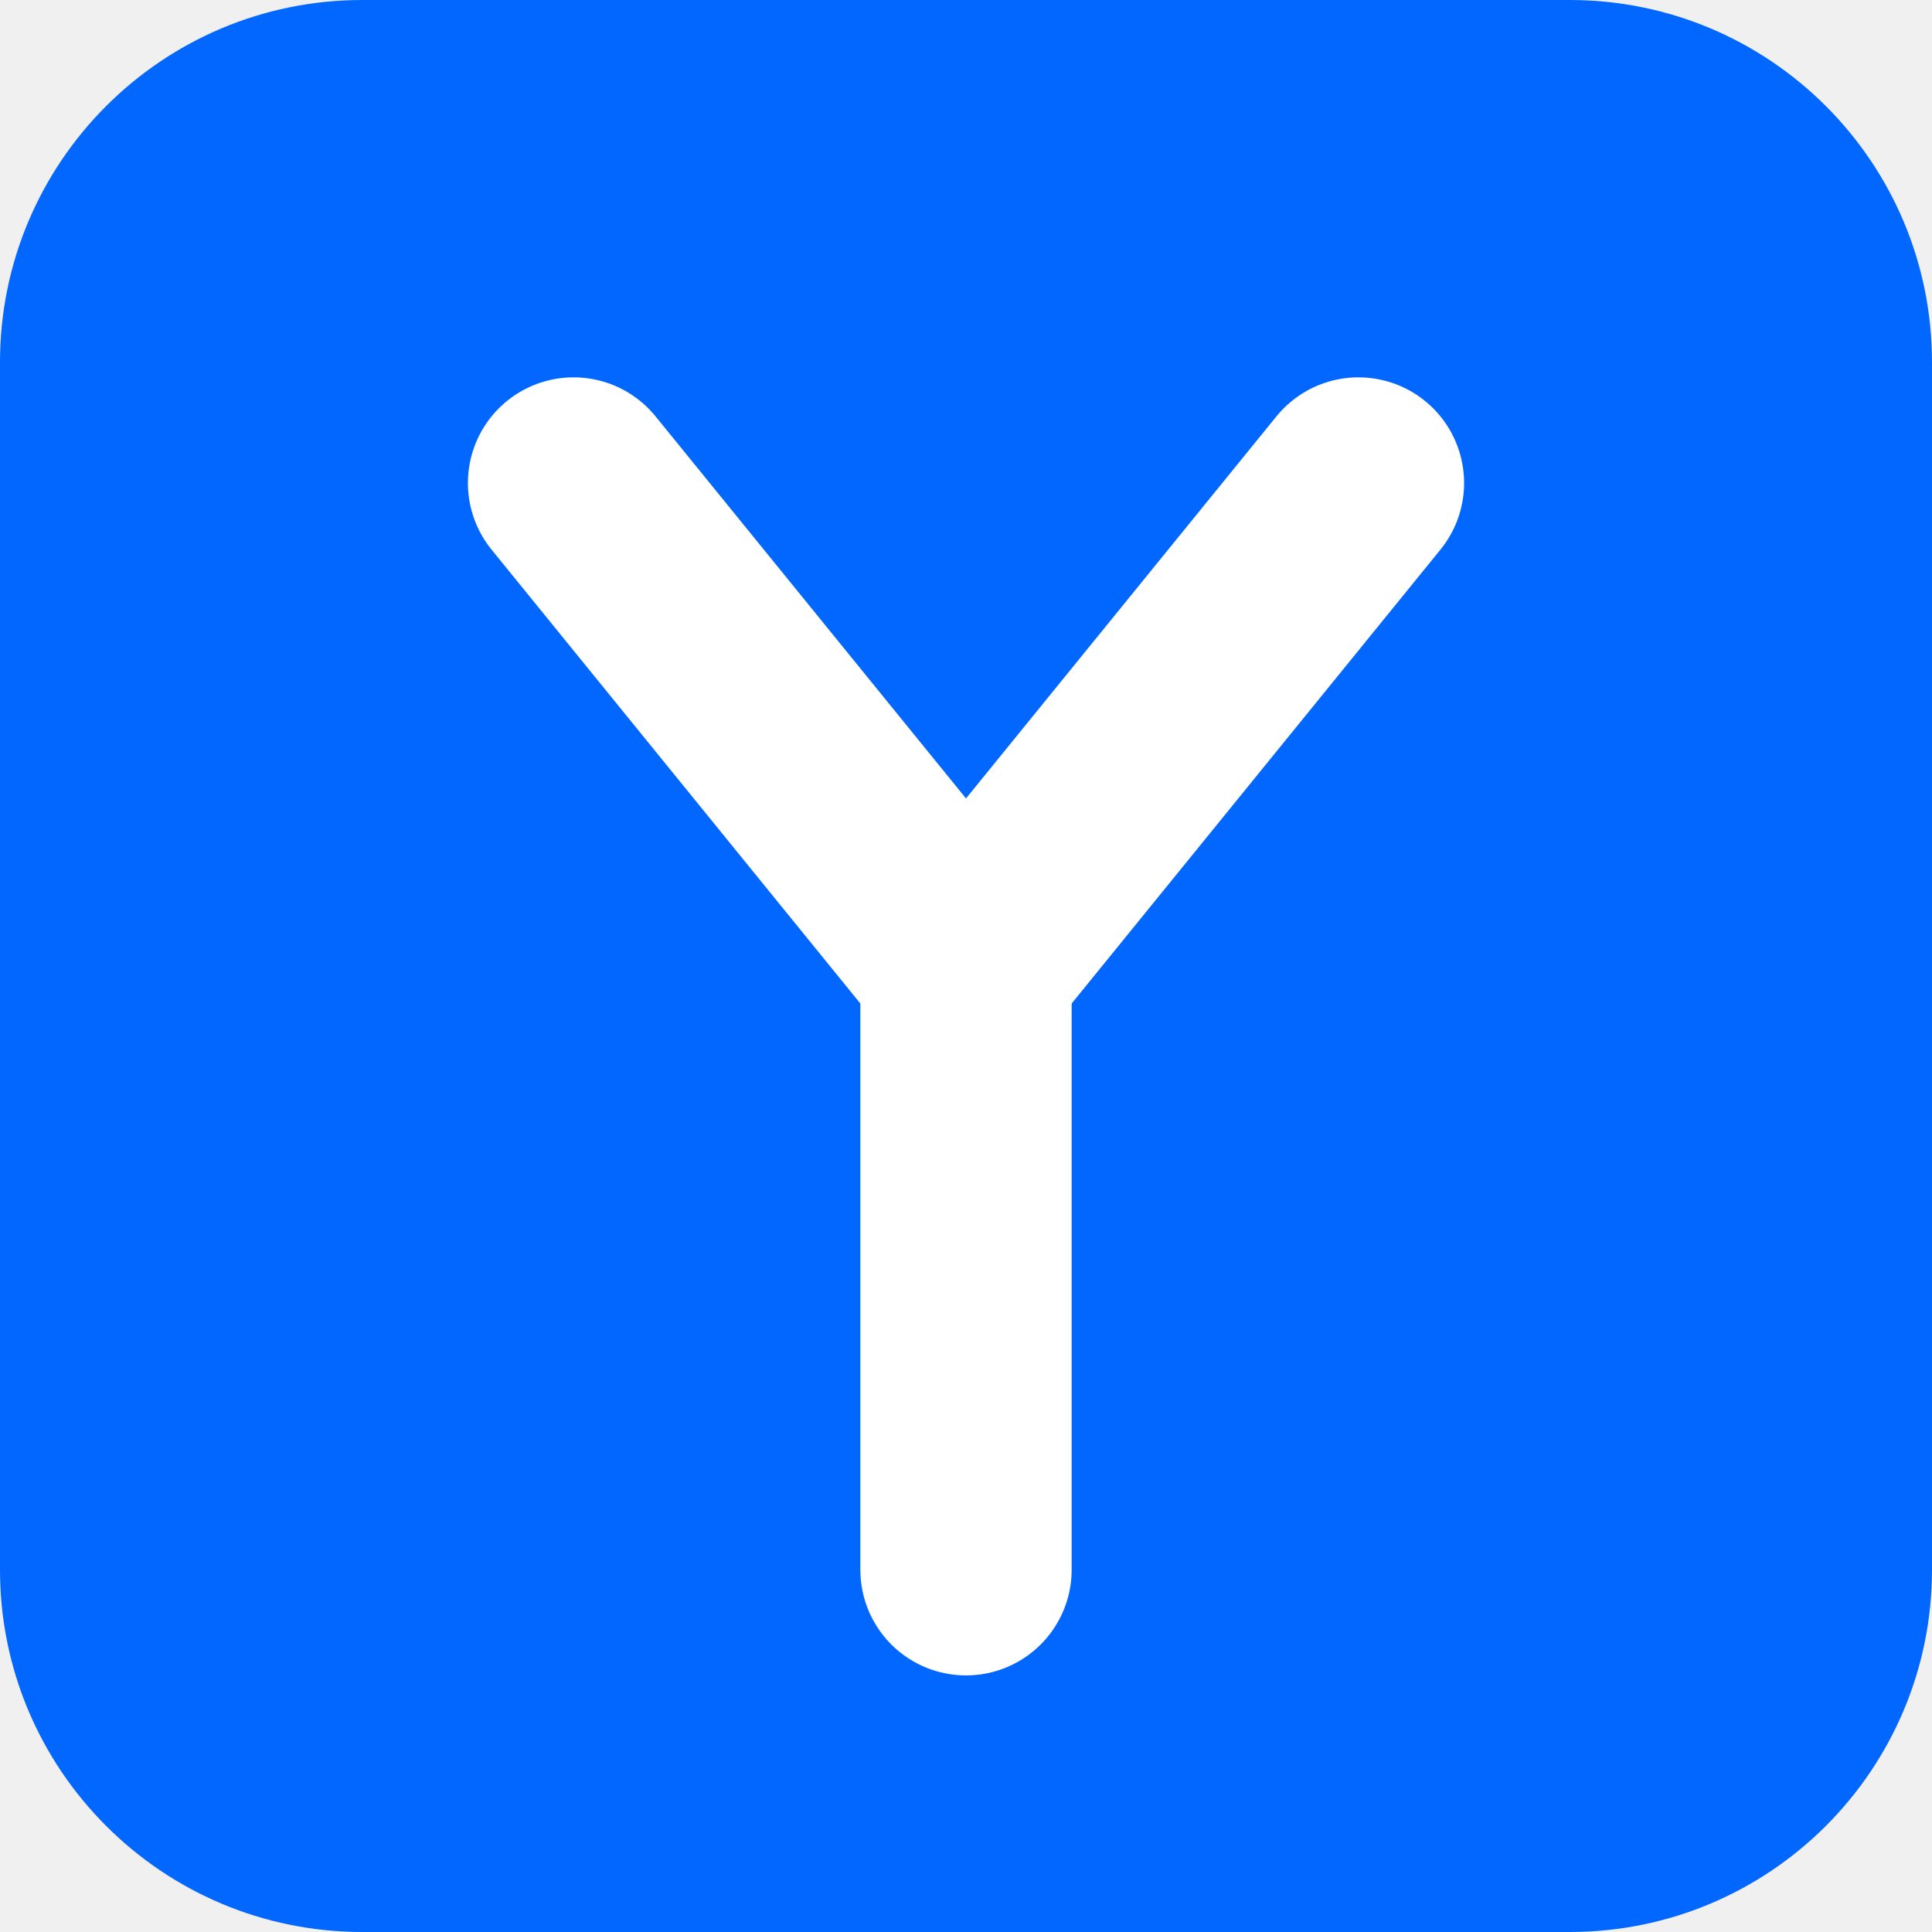
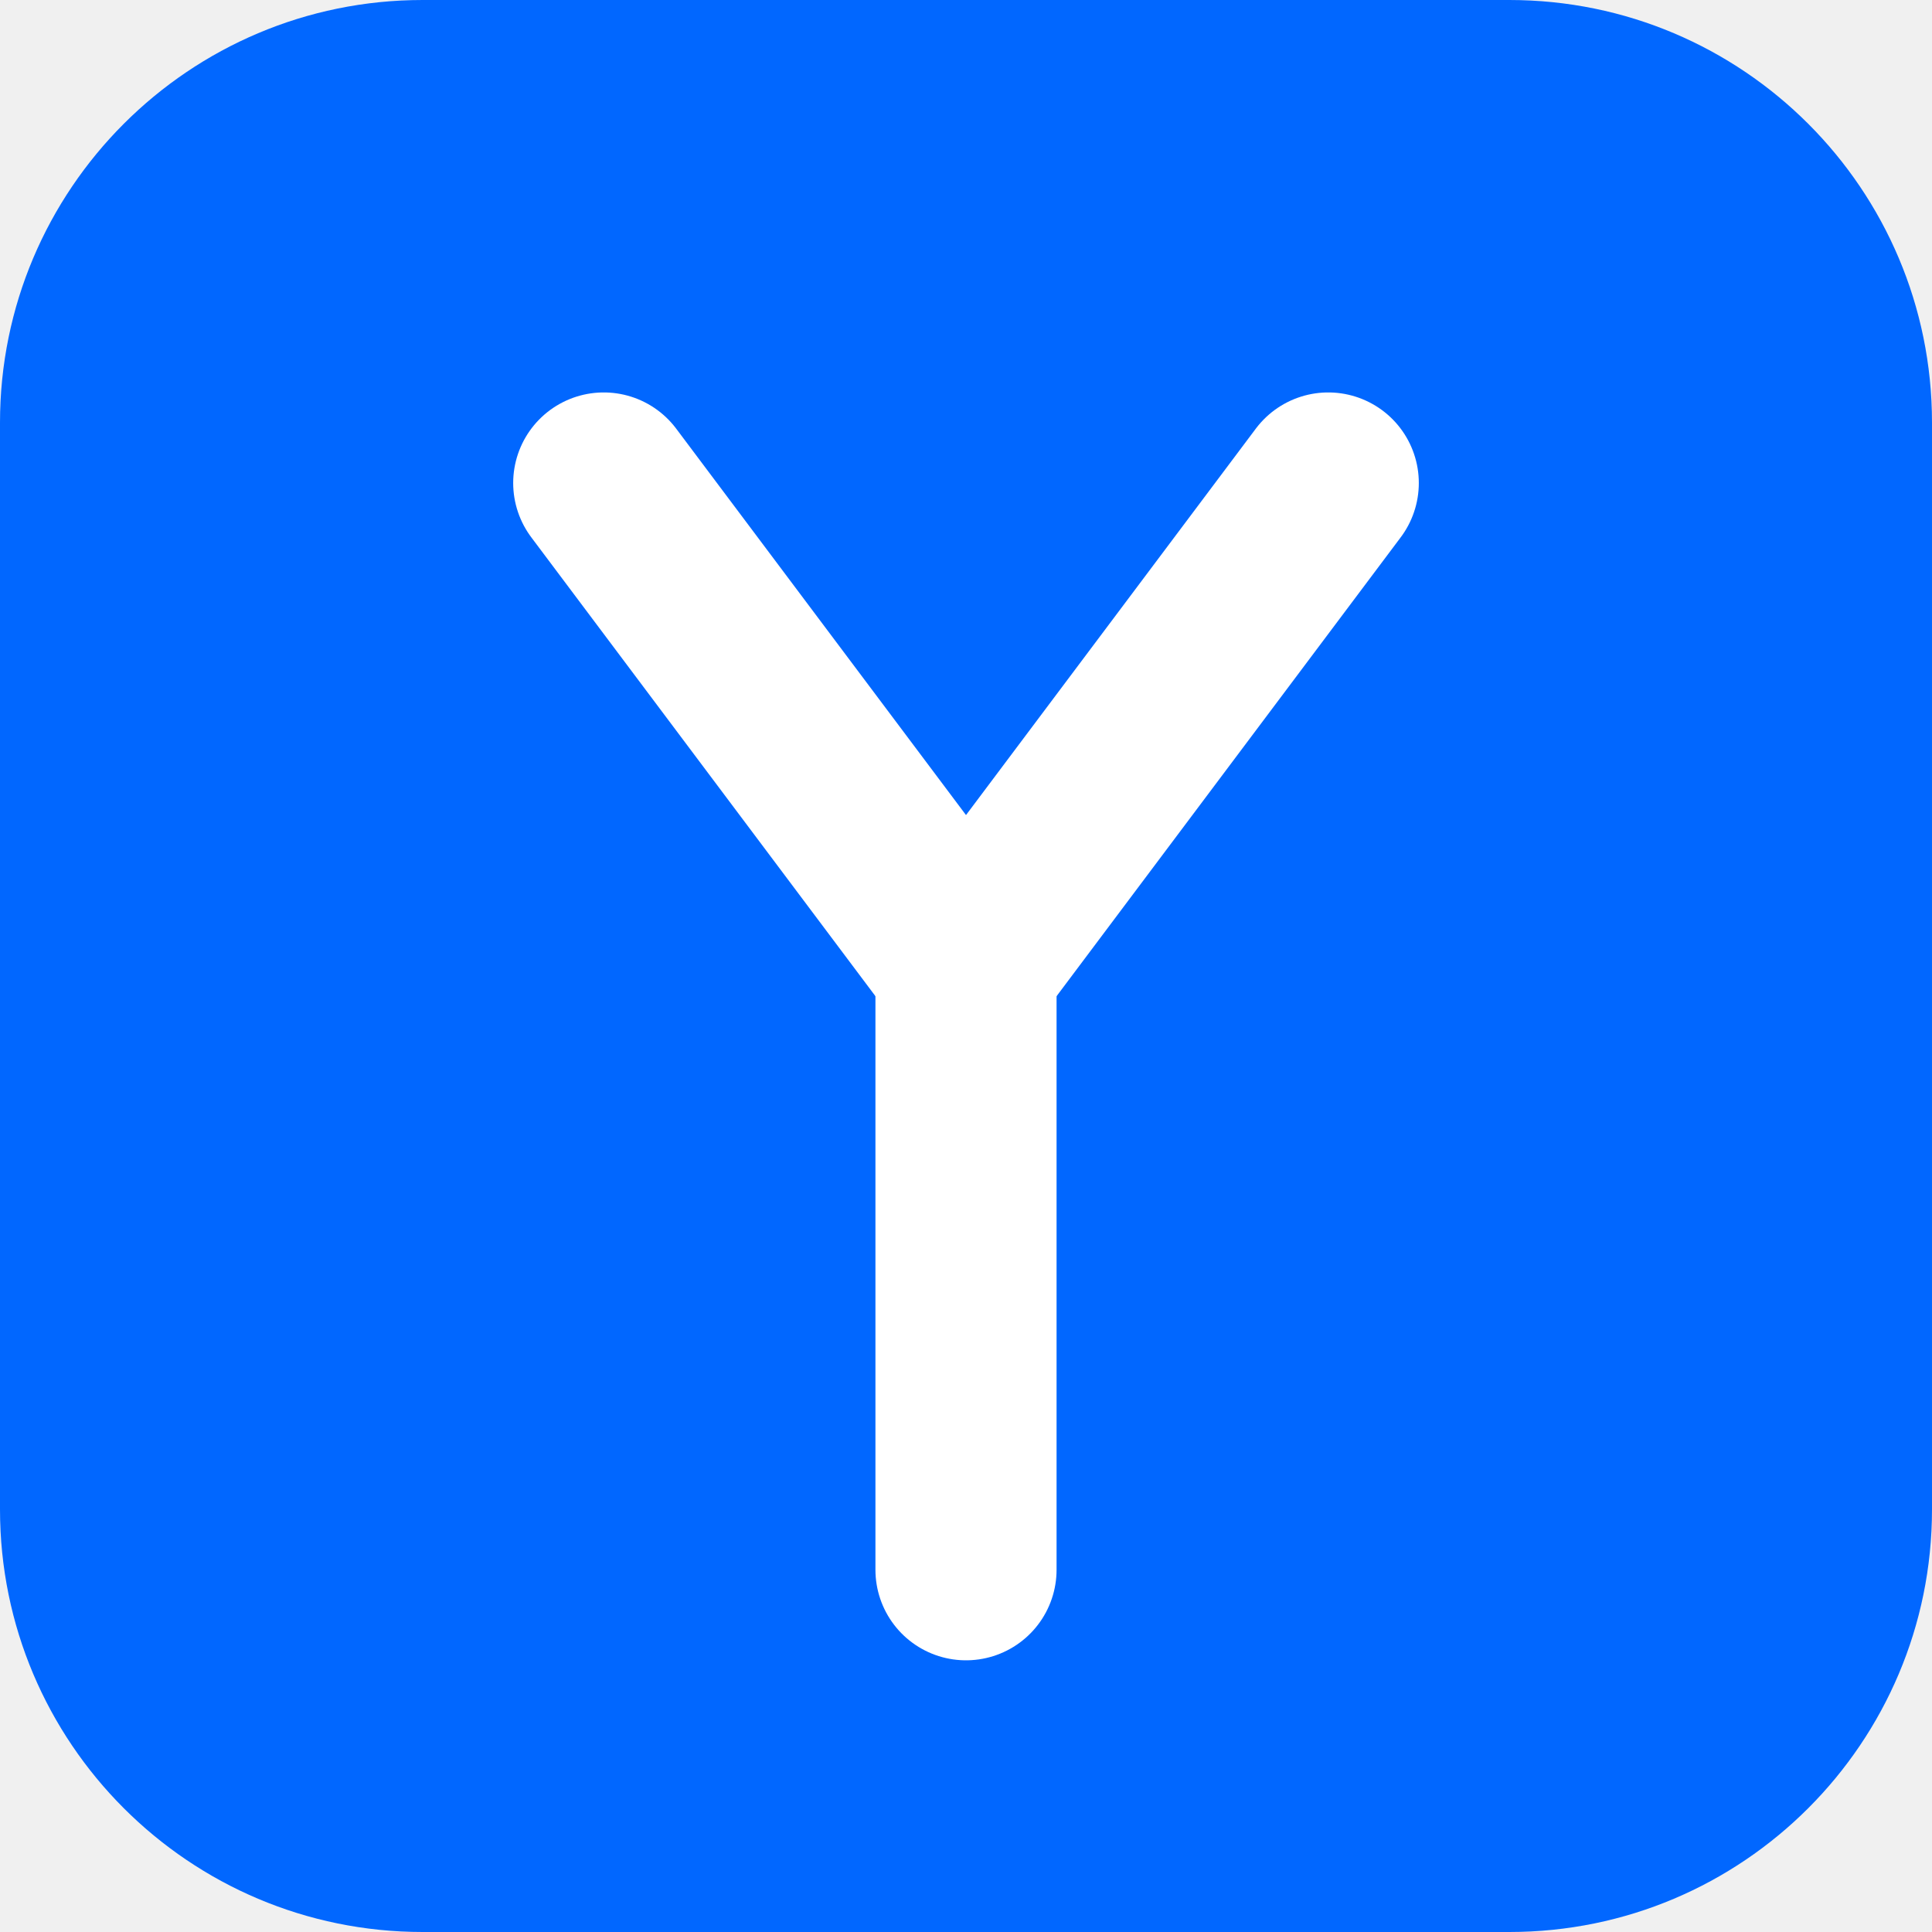
- <svg xmlns="http://www.w3.org/2000/svg" viewBox="0 0 32 32">
-   <rect width="32" height="32" rx="6" fill="#0167ff" />
-   <path d="M9.5 8 L16 16 L22.5 8" stroke="white" stroke-width="3.5" stroke-linecap="round" stroke-linejoin="round" fill="none" />
-   <path d="M16 16 L16 26" stroke="white" stroke-width="3.5" stroke-linecap="round" fill="none" />
+ <svg xmlns="http://www.w3.org/2000/svg" width="32" height="32" viewBox="0 0 32 32">
+   <rect width="32" height="32" rx="7" fill="#0167ff" />
+   <path d="M10 8 L16 16 L22 8" stroke="#fff" stroke-width="3" stroke-linecap="round" stroke-linejoin="round" fill="none" />
+   <path d="M16 16 L16 26" stroke="#fff" stroke-width="3" stroke-linecap="round" fill="none" />
</svg>
